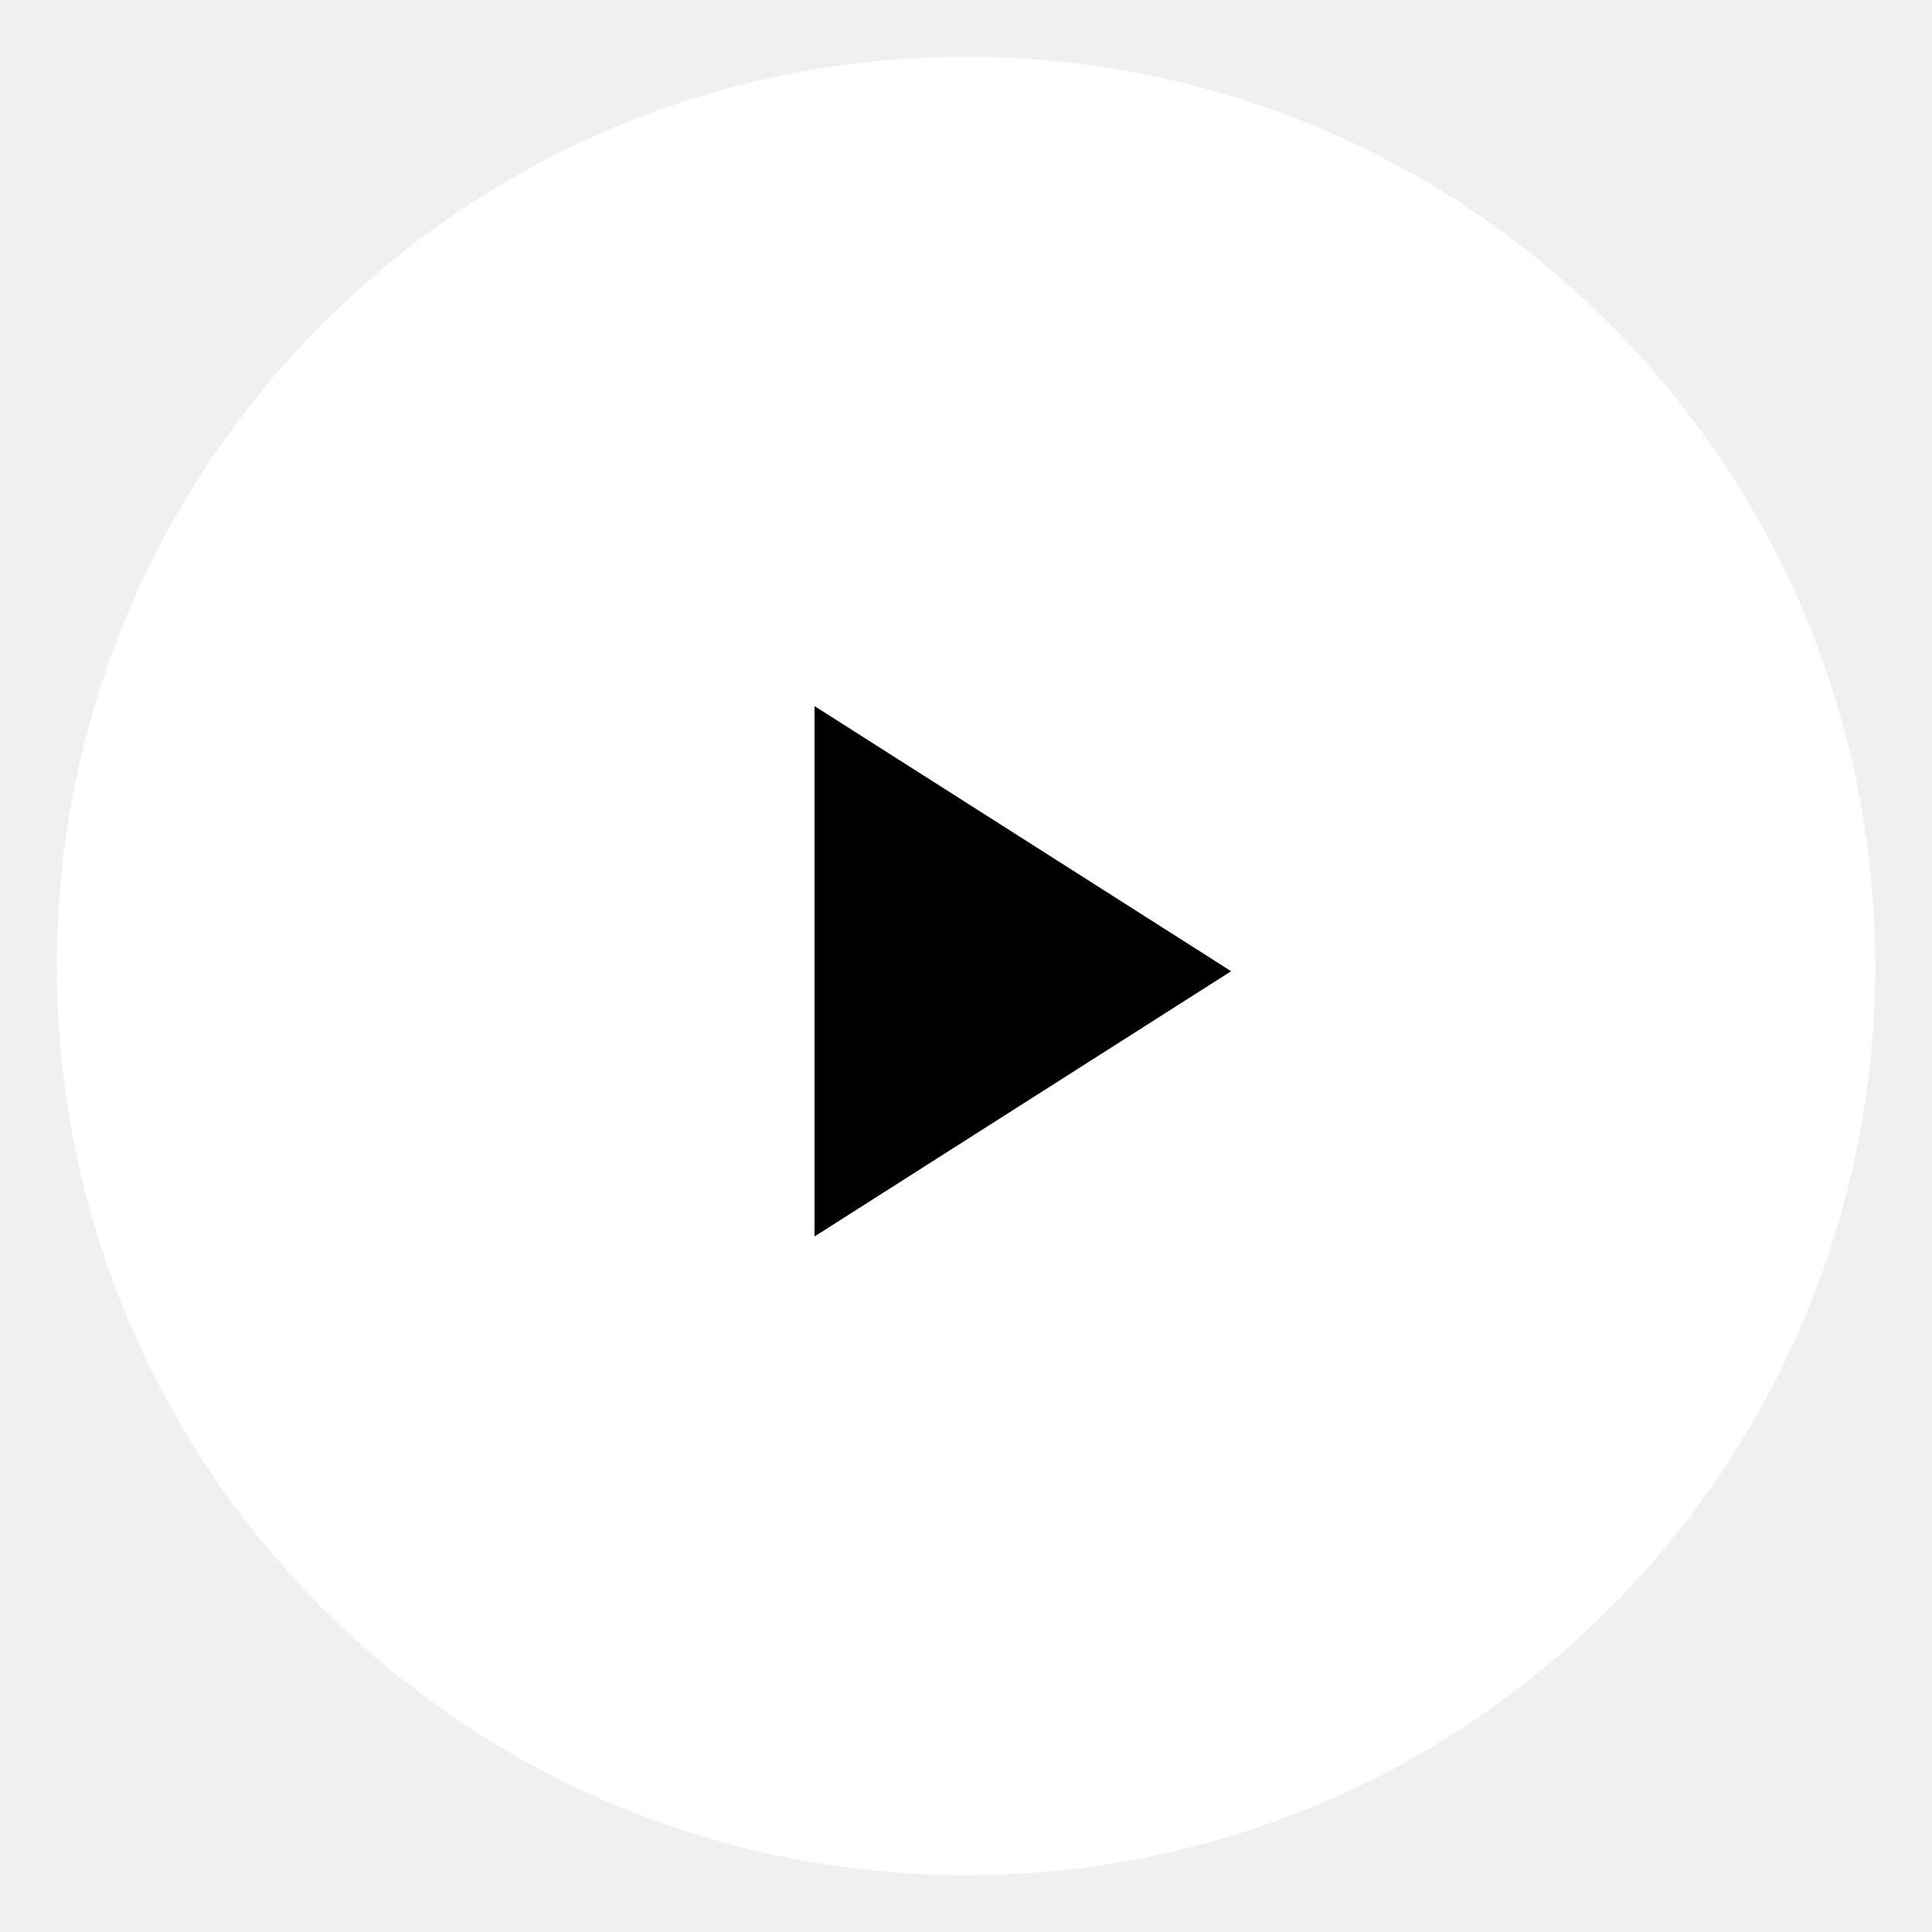
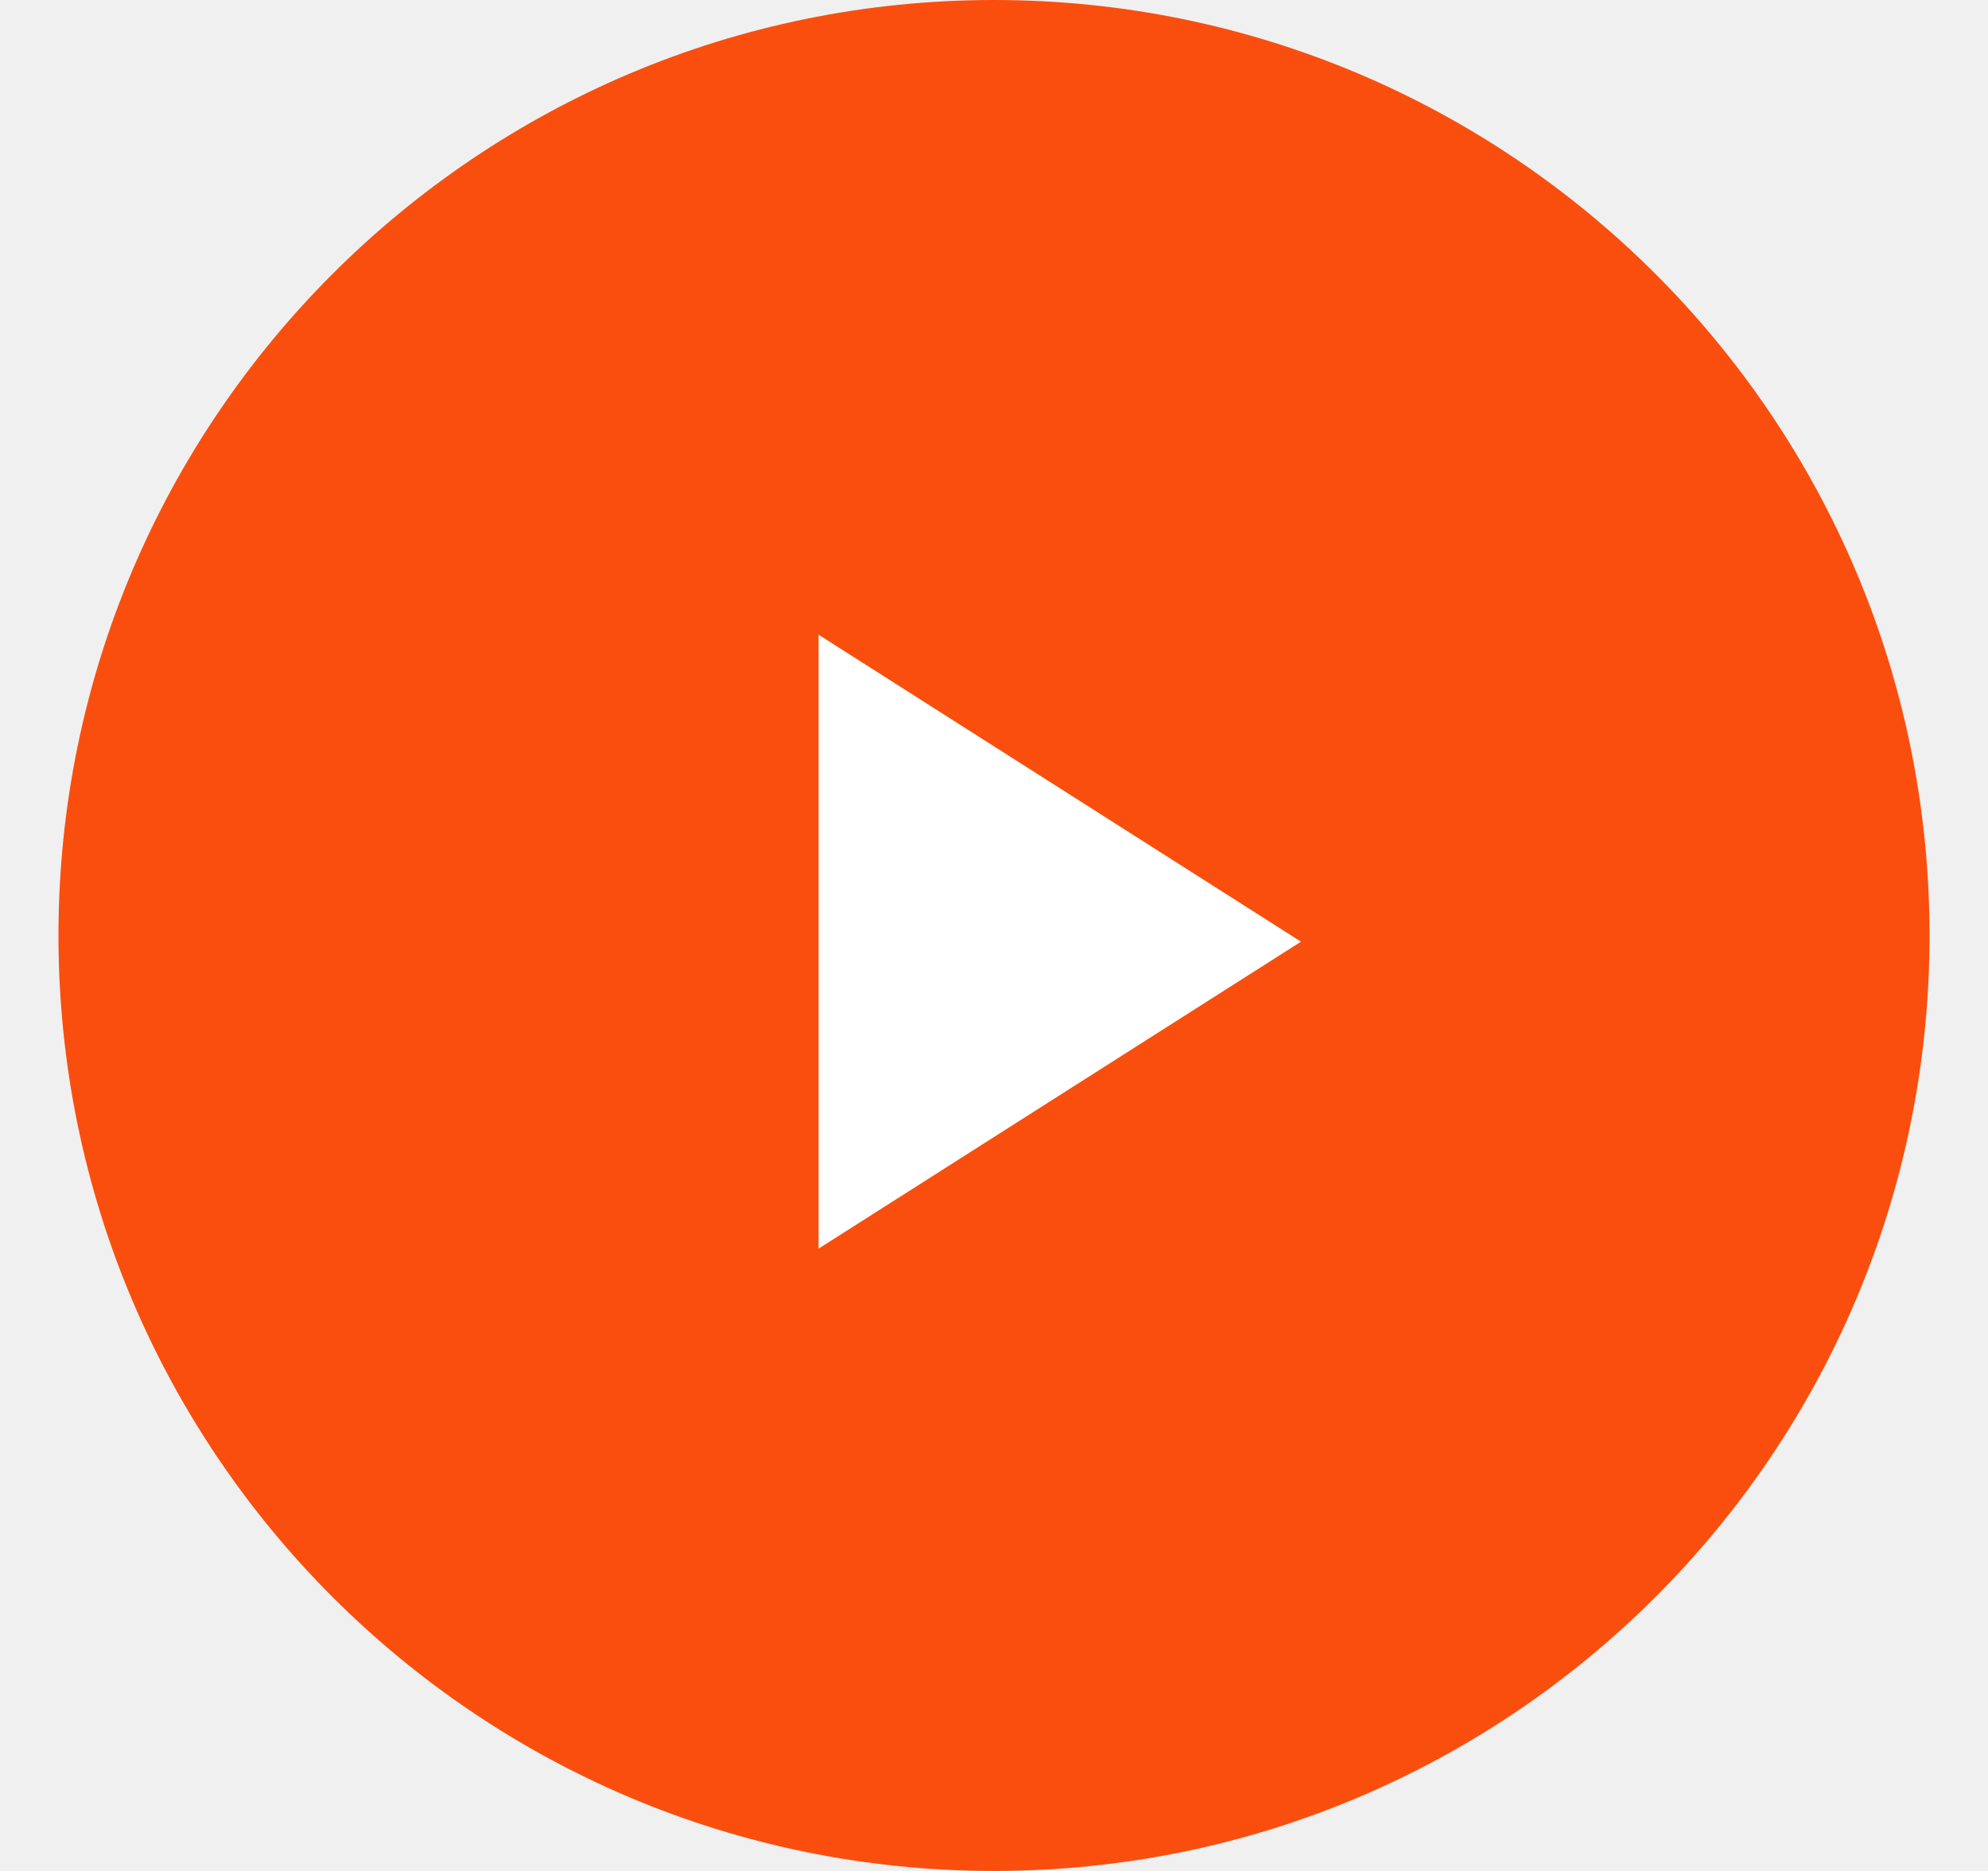
- <svg xmlns="http://www.w3.org/2000/svg" width="17" height="17" viewBox="0 0 17 17" fill="none">
-   <rect x="0.5" y="0.5" width="16" height="16" rx="8" fill="white" />
-   <path d="M7.167 6.213V10.88L10.833 8.546L7.167 6.213Z" fill="black" />
+ <svg xmlns="http://www.w3.org/2000/svg" width="17" height="16" viewBox="0 0 17 16" fill="none">
+   <rect x="0.5" width="16" height="16" rx="8" fill="#FA4E0E" />
+   <path d="M7 5.428V10.678L11.125 8.053L7 5.428Z" fill="white" />
</svg>
